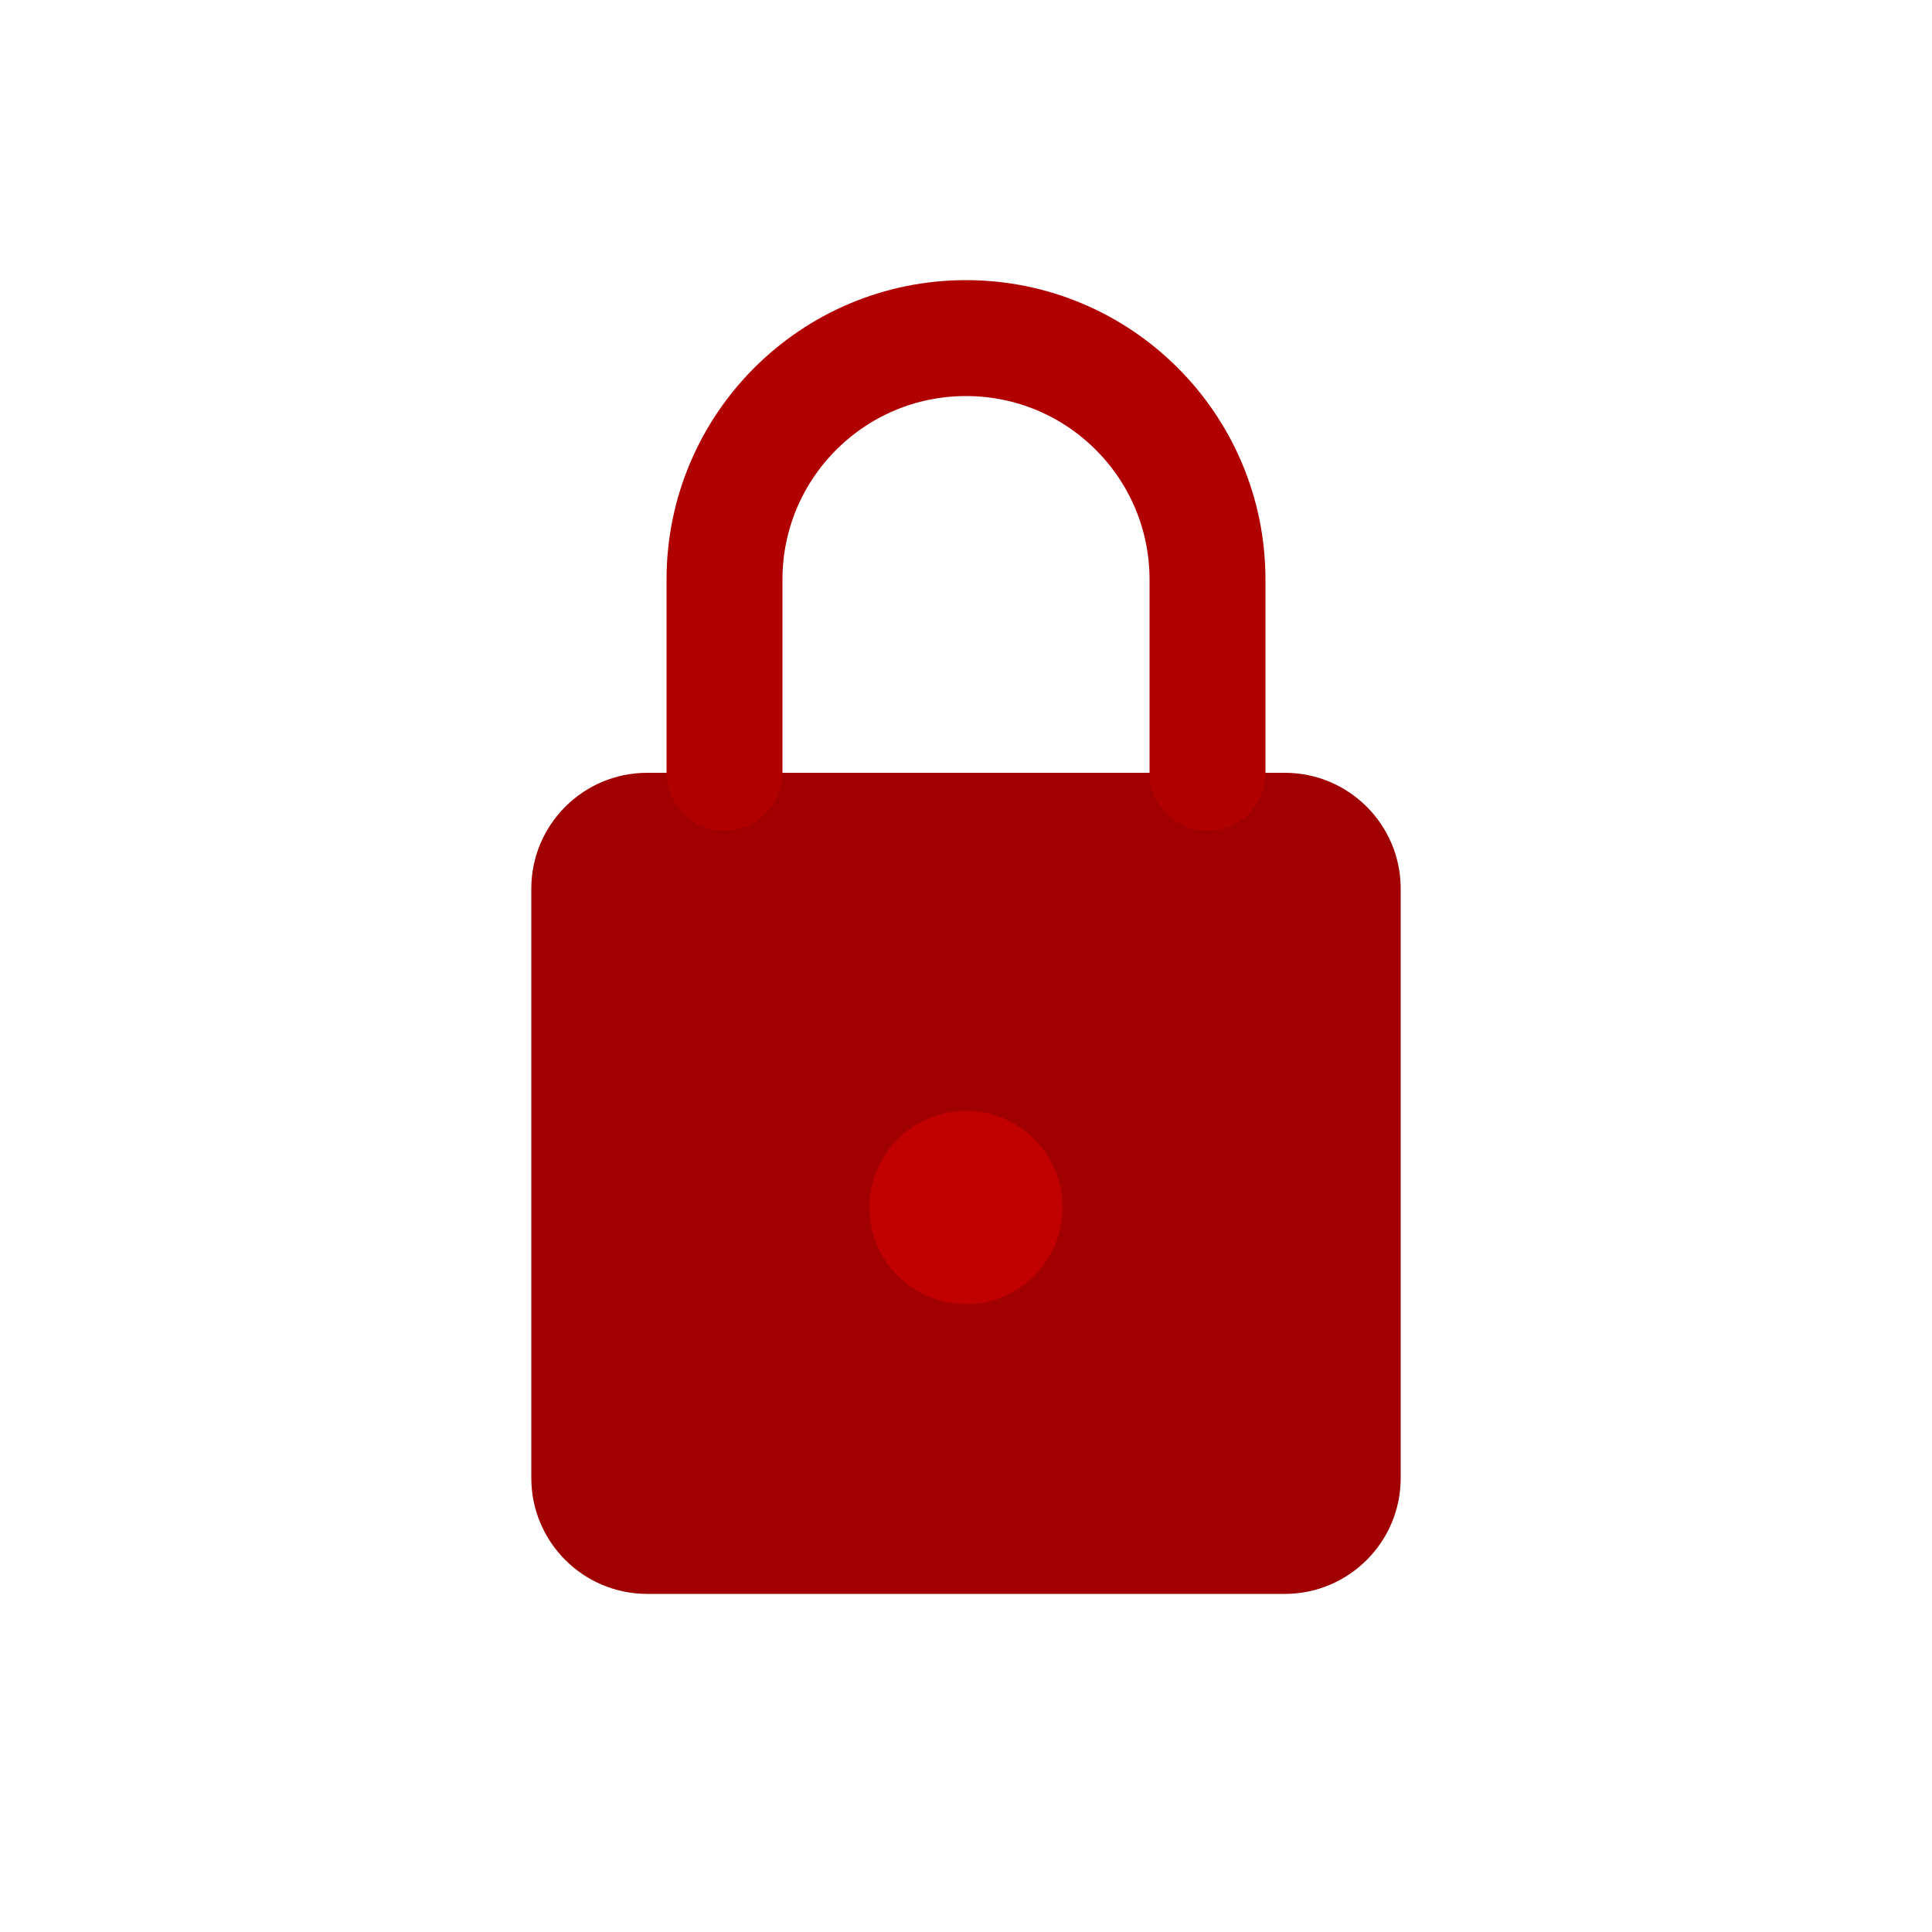
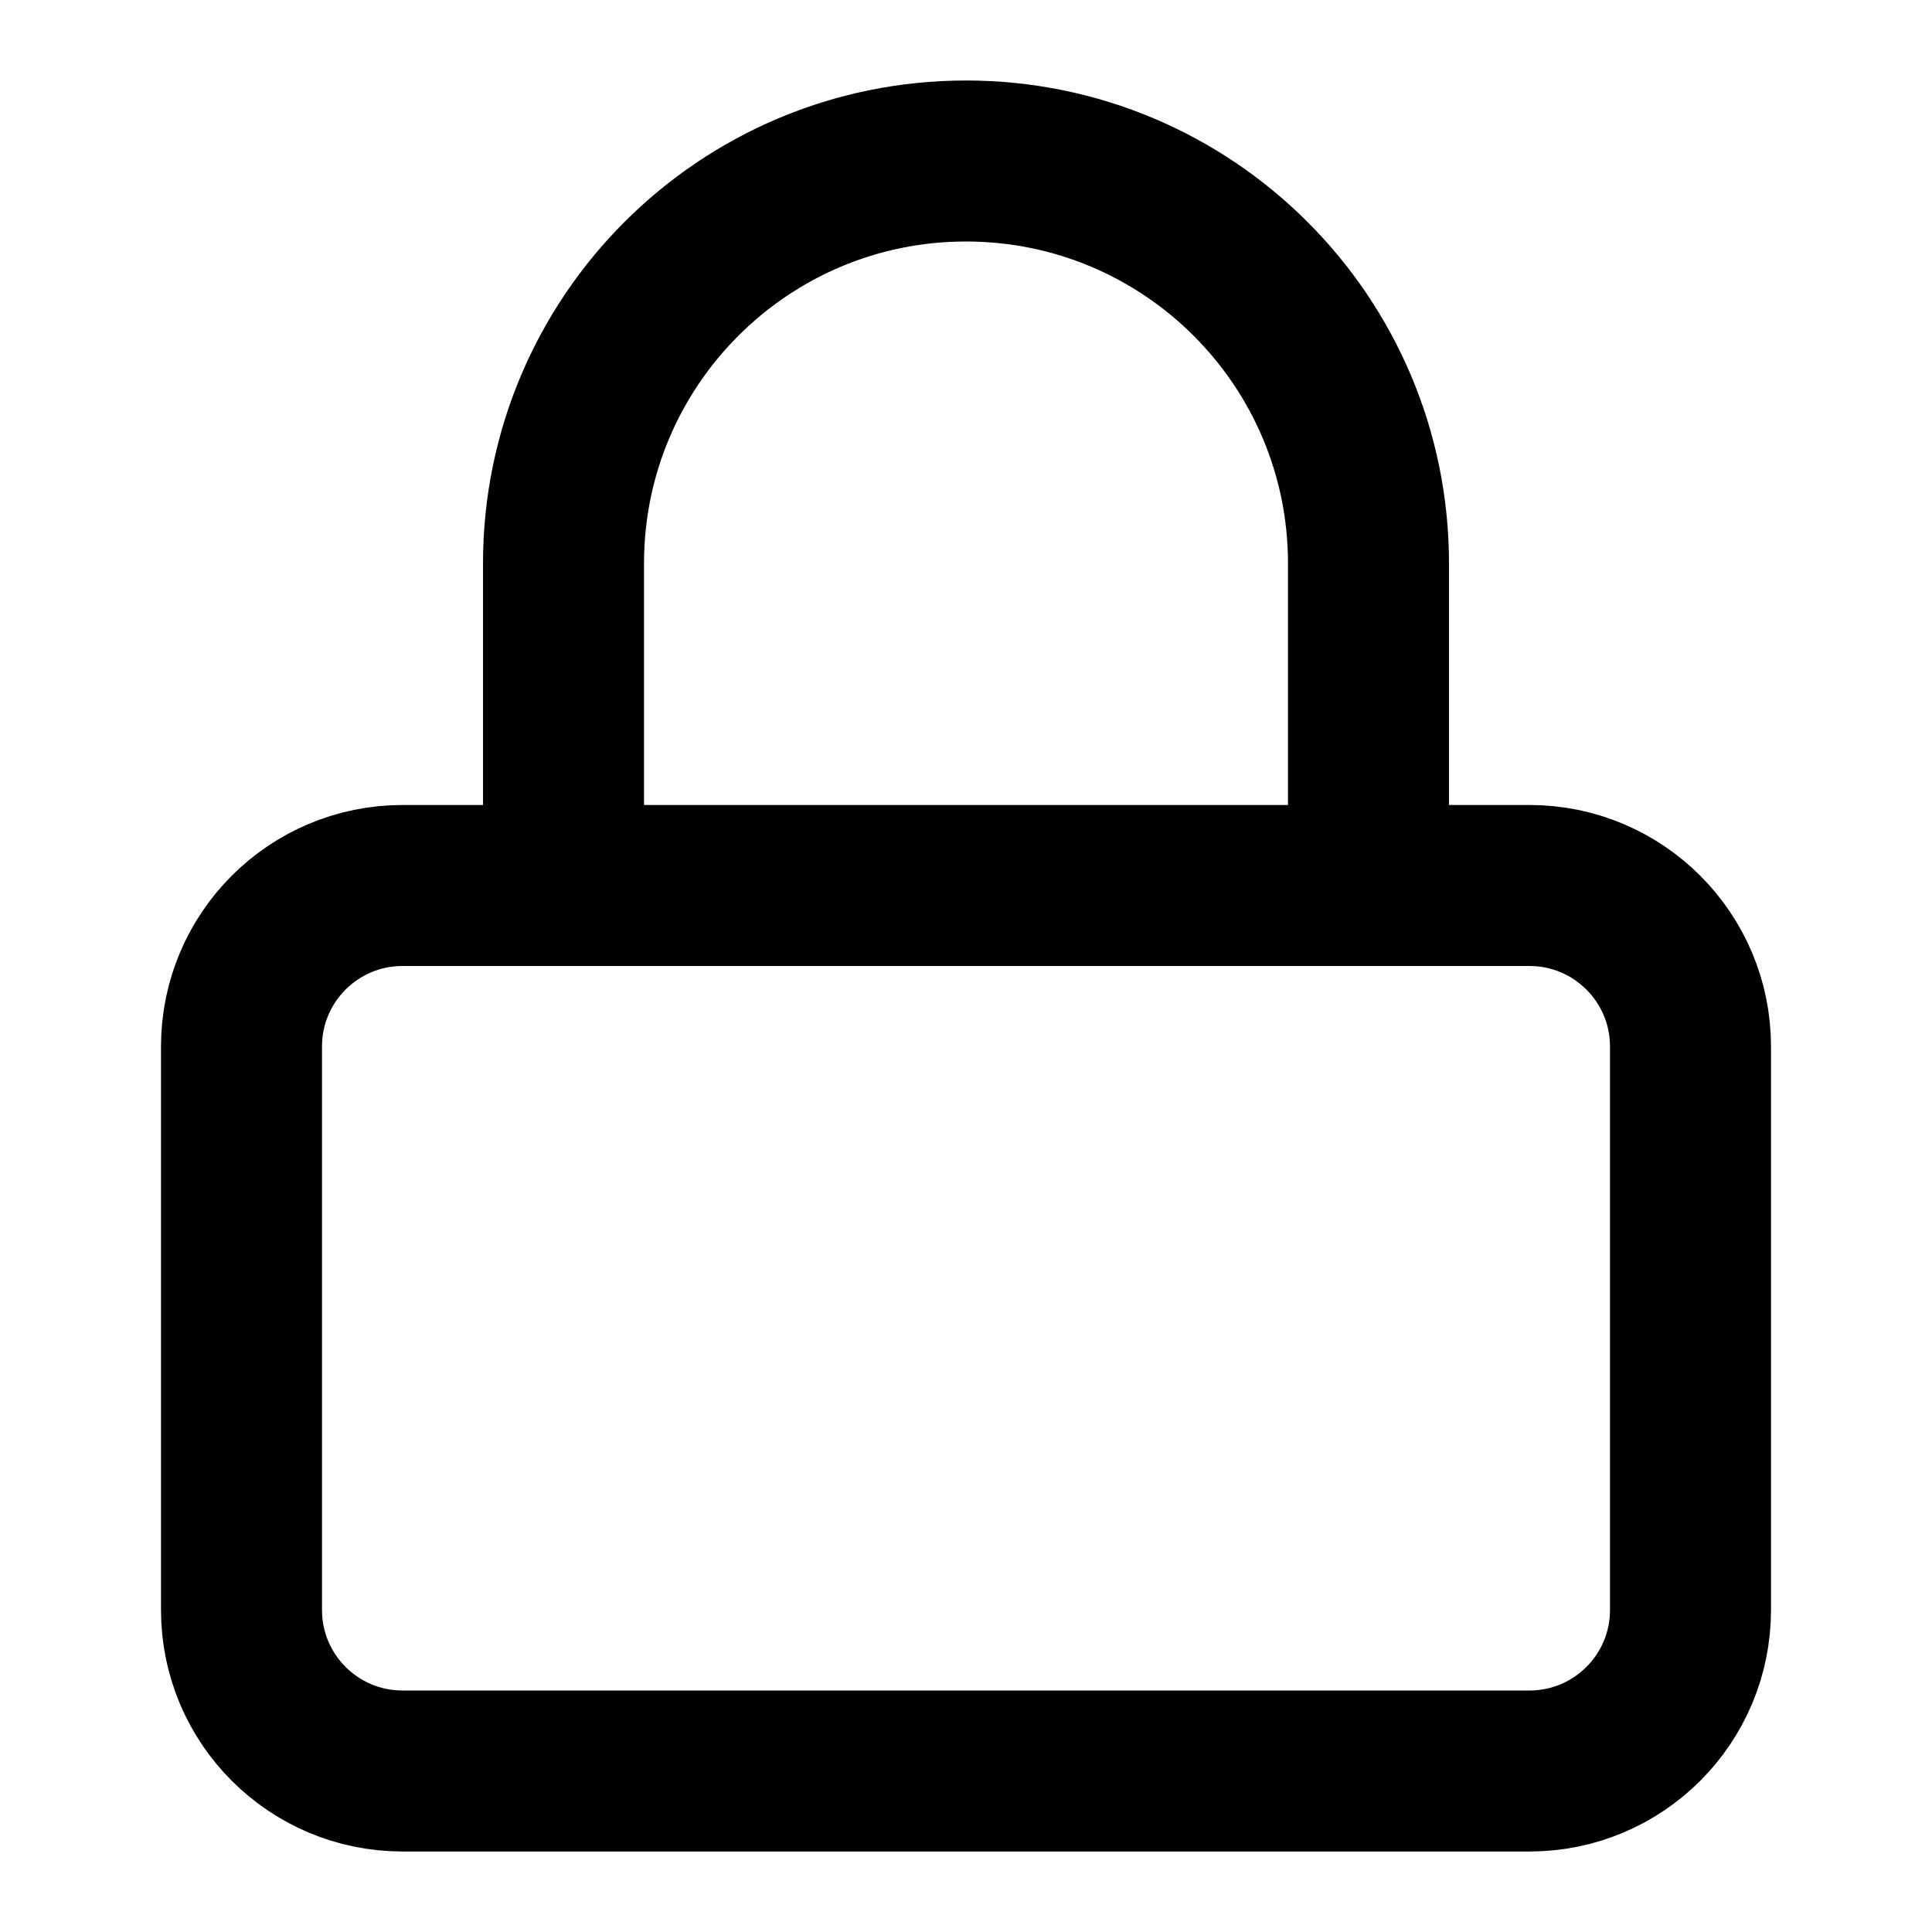
- <svg xmlns="http://www.w3.org/2000/svg" viewBox="0 0 200 200" fill="none">
-   <rect x="55" y="80" width="90" height="85" rx="12" fill="#A10000" />
-   <path d="M75 80V60a25 25 0 0150 0v20" stroke="#B10000" stroke-width="12" fill="none" stroke-linecap="round" />
-   <circle cx="100" cy="125" r="10" fill="#C10000" />
+ <svg xmlns="http://www.w3.org/2000/svg" class="lucide lucide-lock" width="24" height="24" viewBox="0 0 24 24" fill="none" stroke="currentColor" stroke-width="2" stroke-linecap="round" stroke-linejoin="round">
+   <rect width="18" height="11" x="3" y="11" rx="2" ry="2" />
+   <path d="M7 11V7a5 5 0 0 1 10 0v4" />
</svg>
